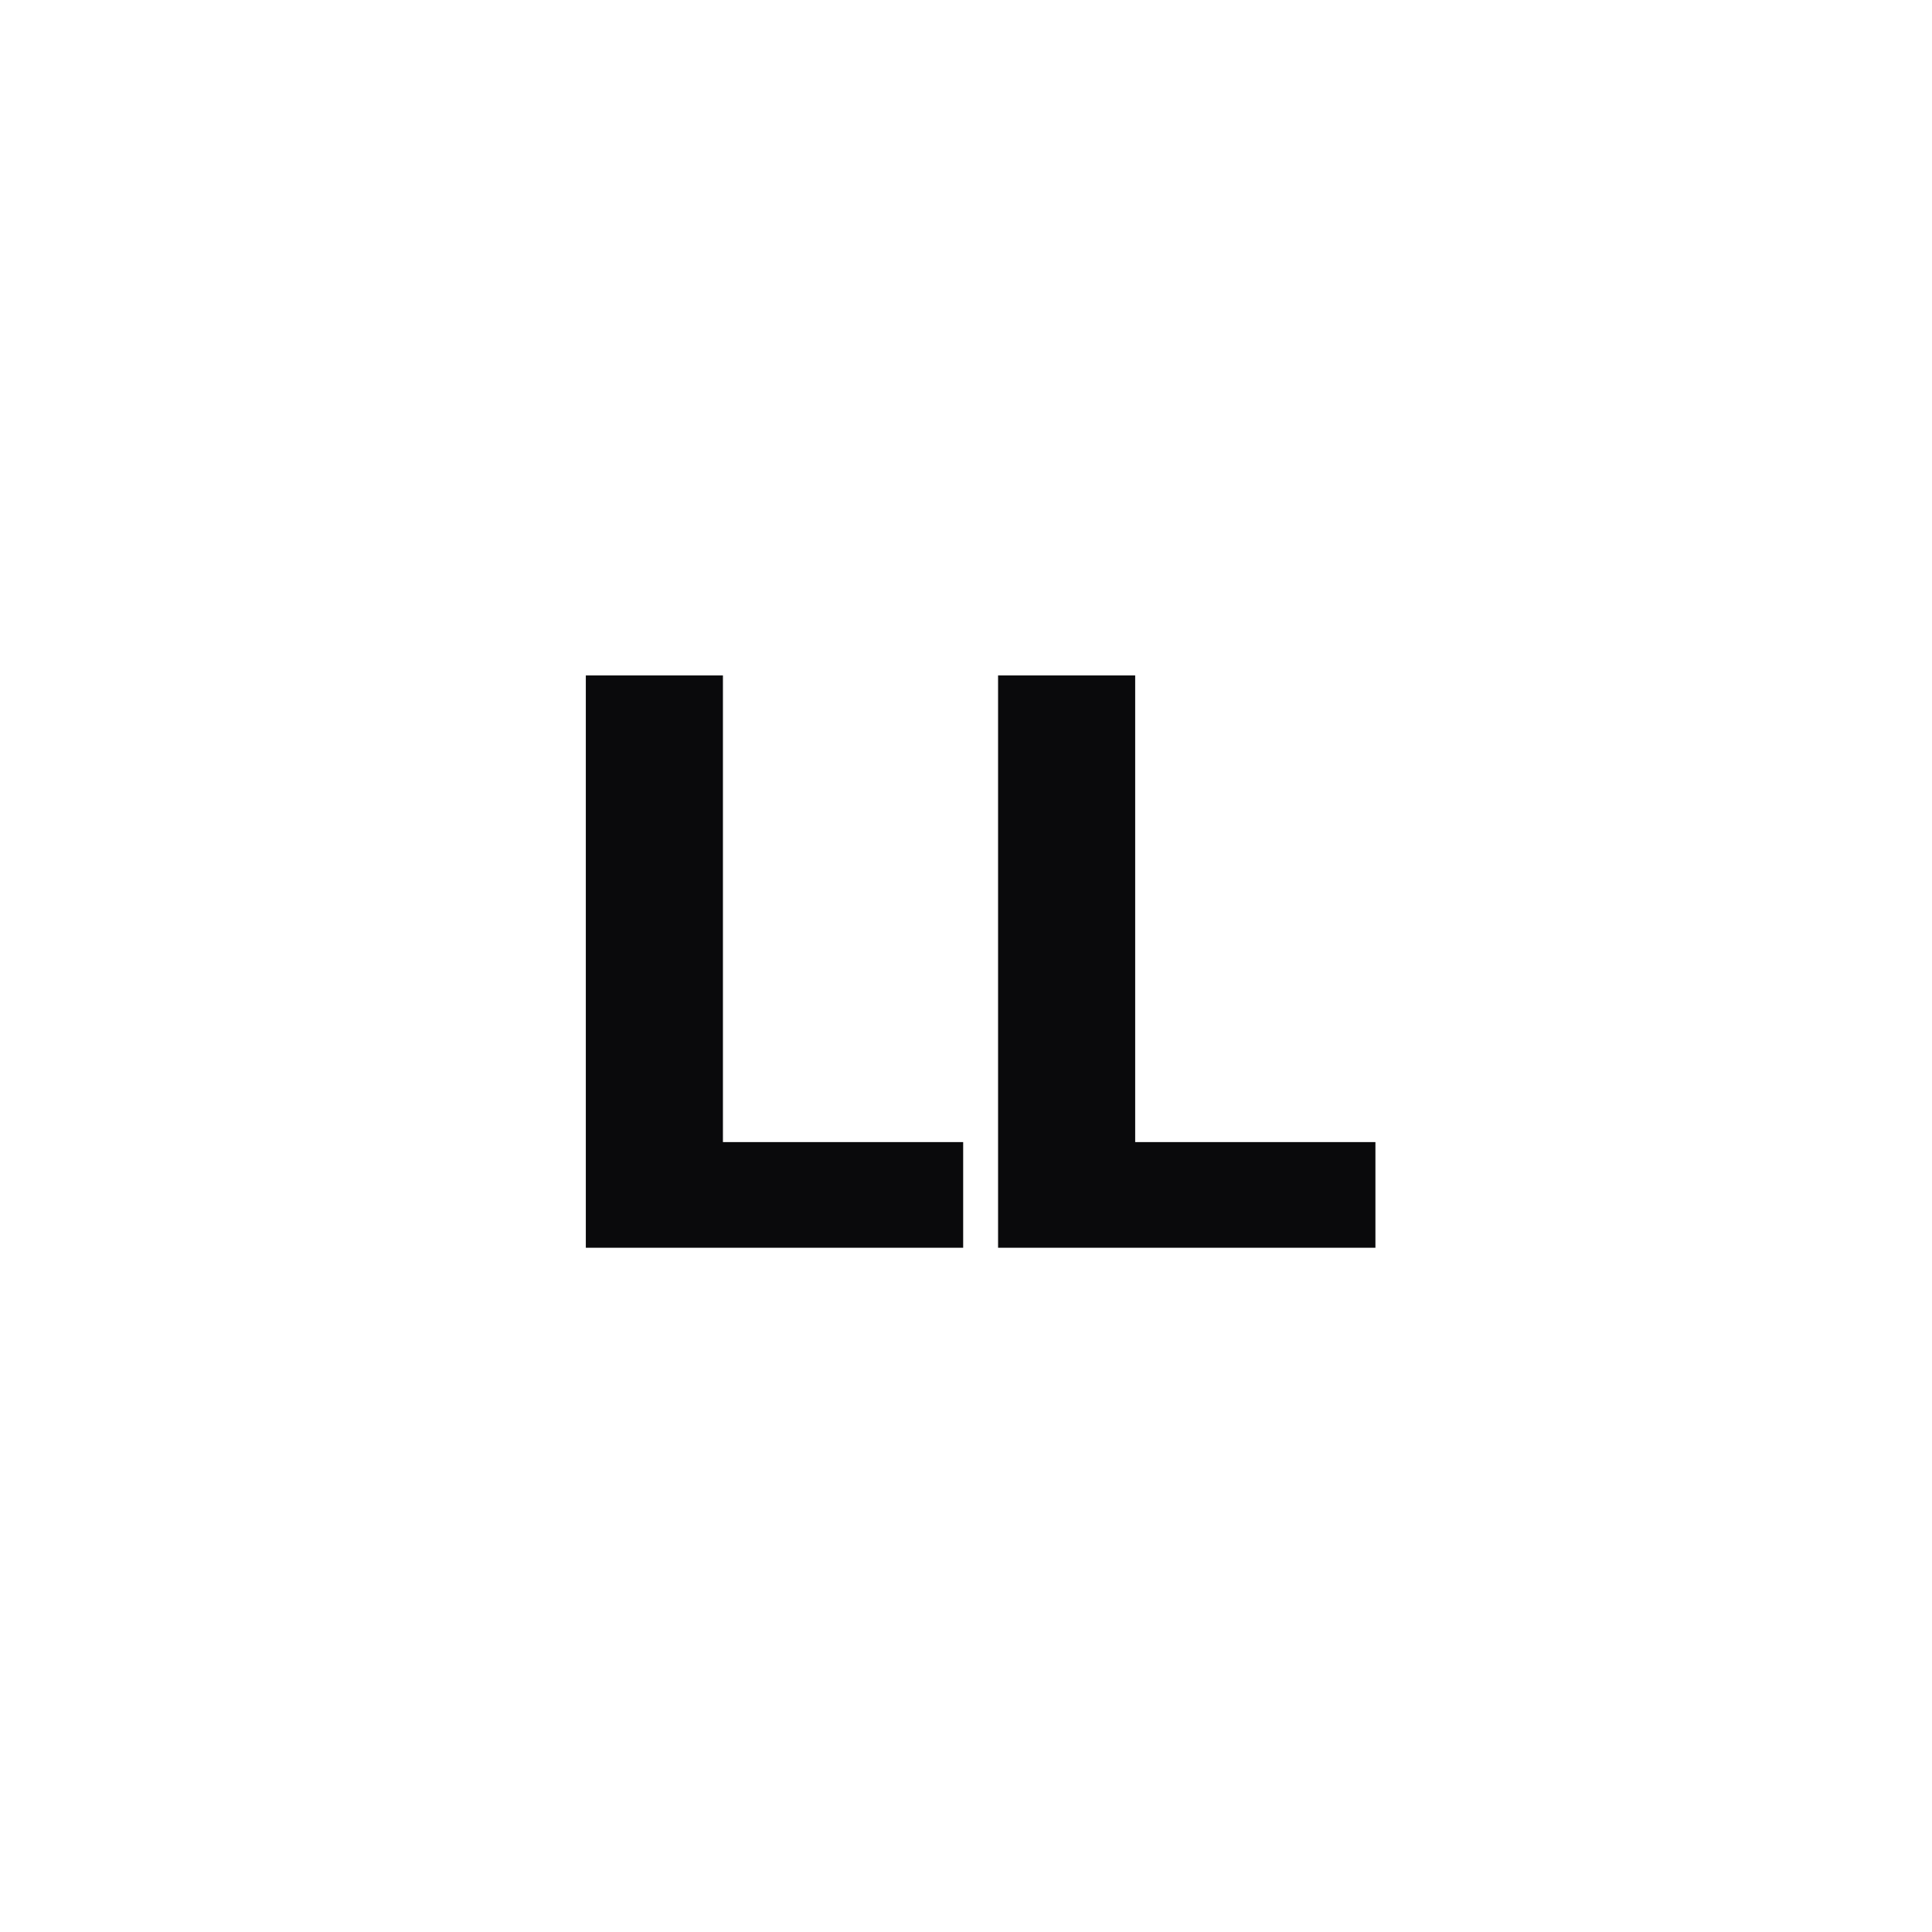
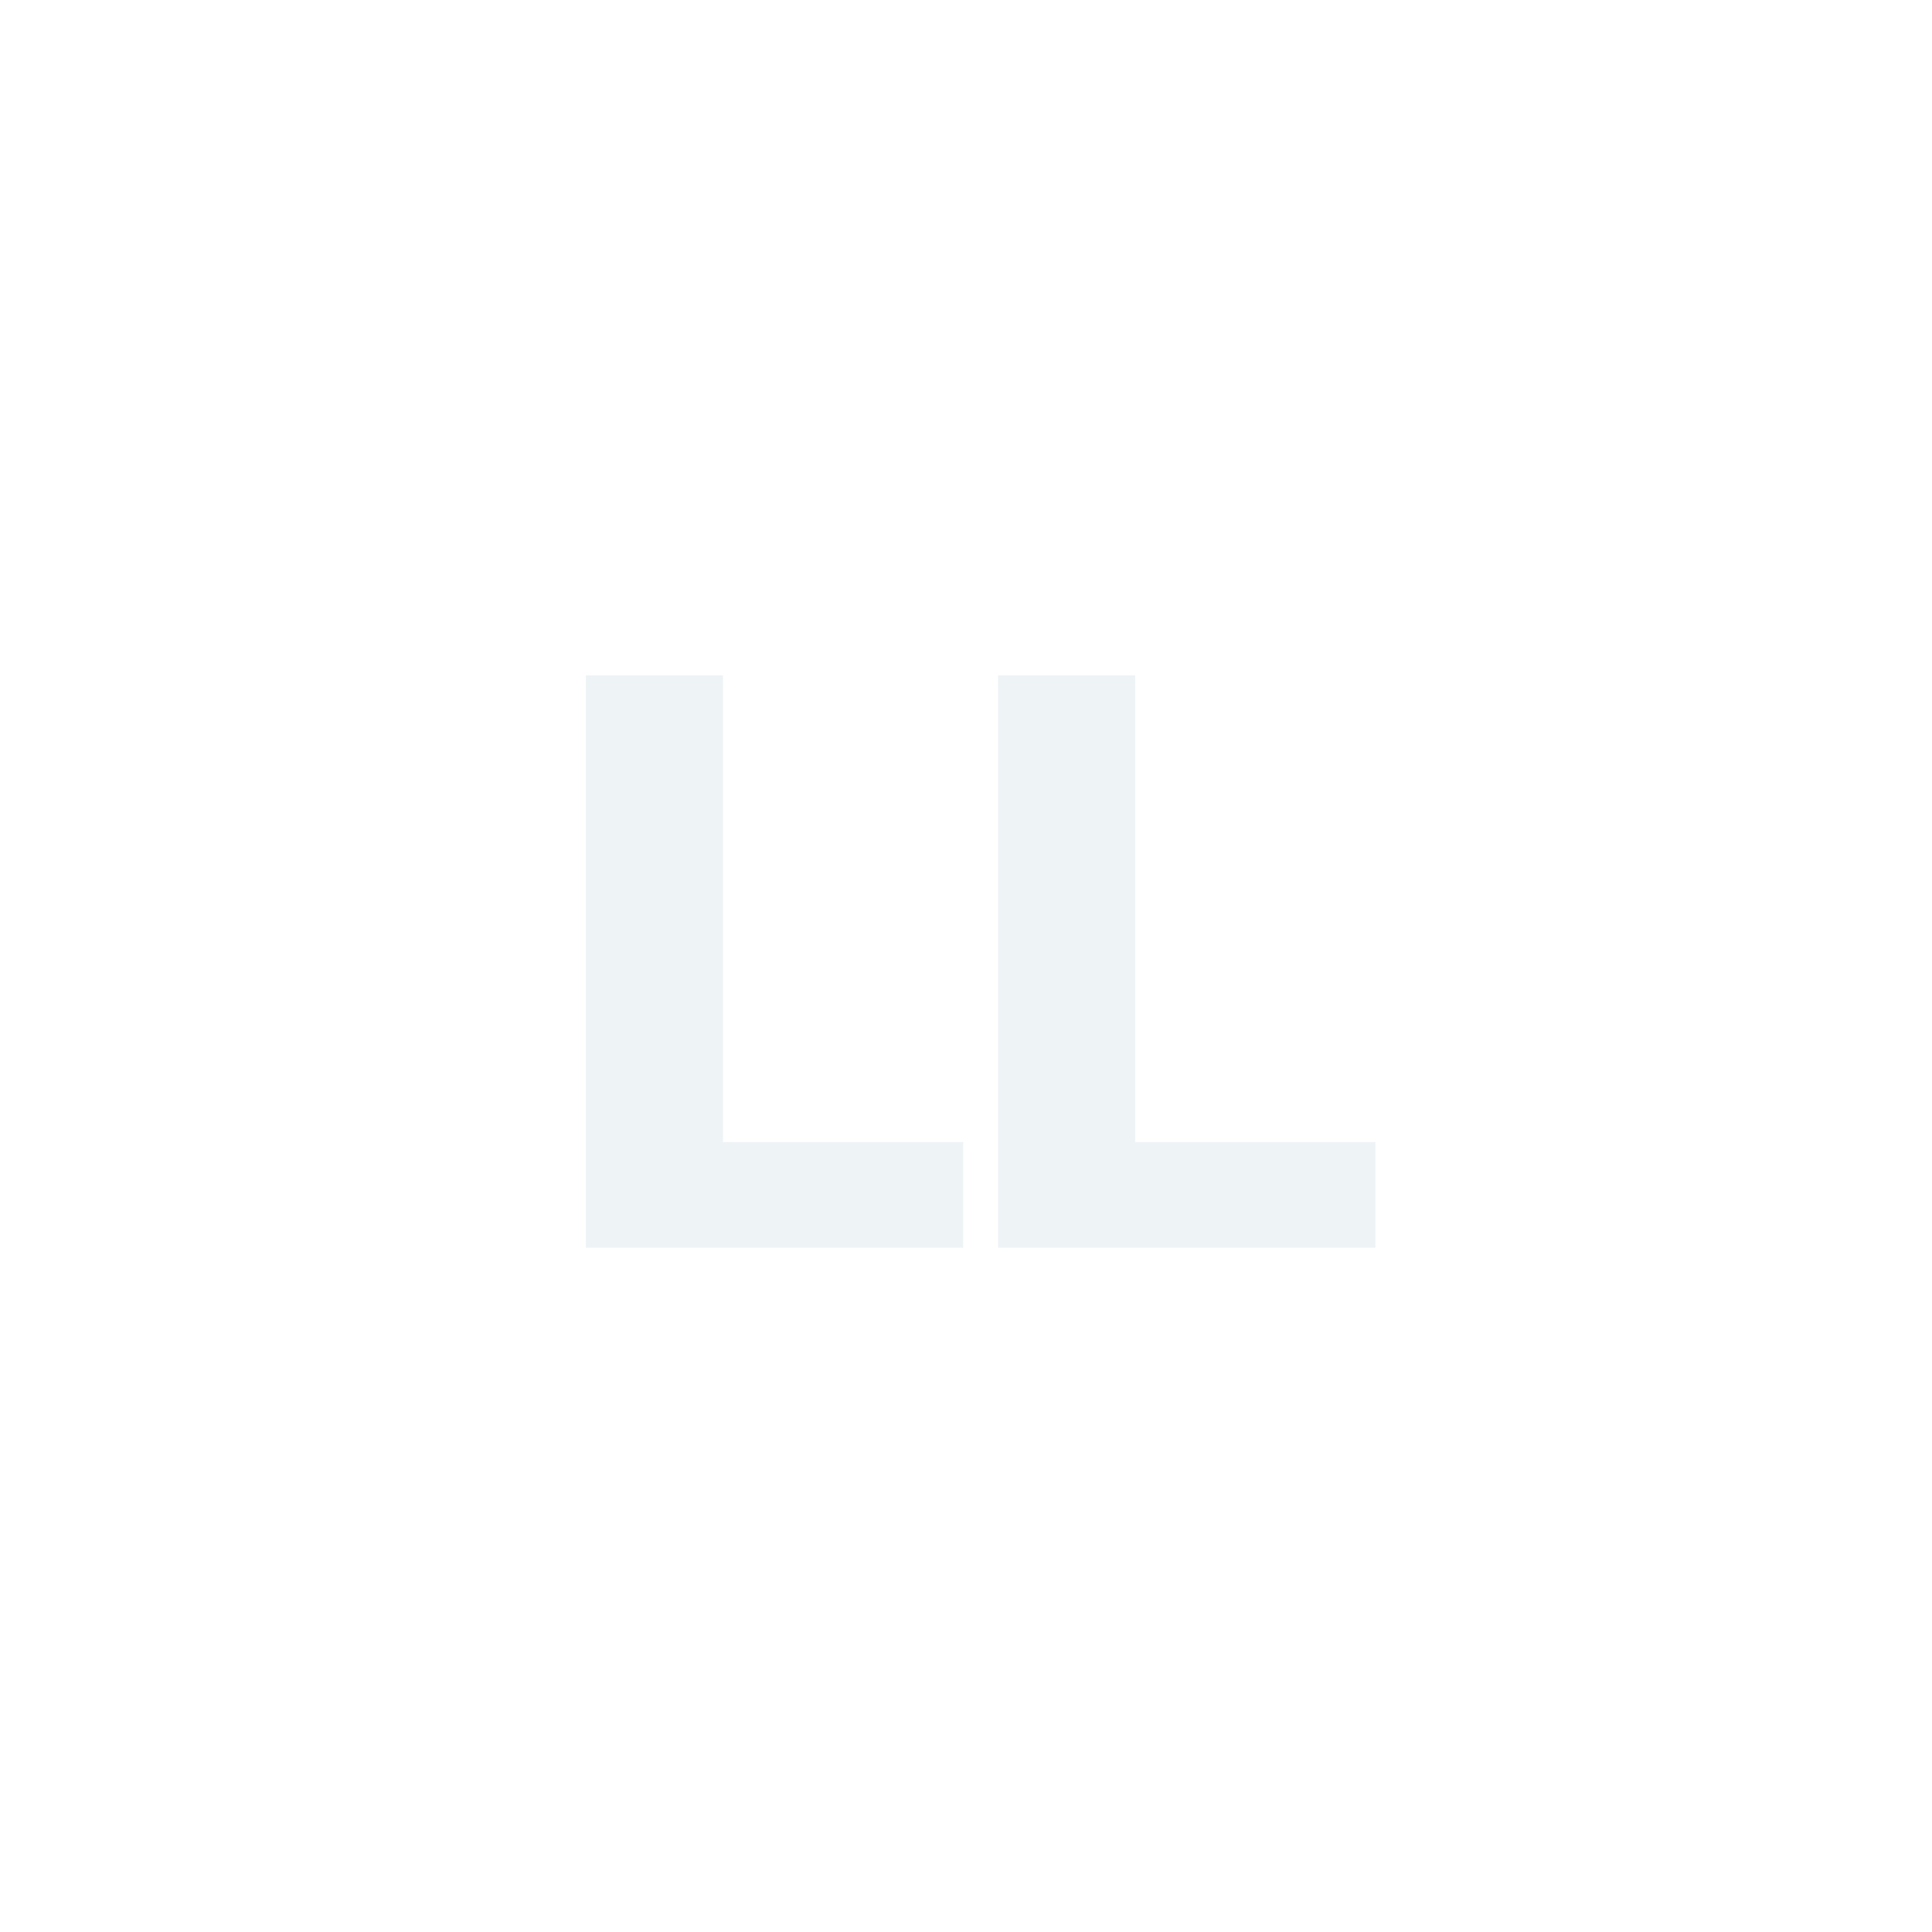
<svg xmlns="http://www.w3.org/2000/svg" viewBox="0 0 24 24" fill="none" role="img" aria-label="LL">
-   <text x="12" y="15.5" text-anchor="middle" font-family="ui-sans-serif, system-ui, -apple-system, 'Segoe UI', Roboto, sans-serif" font-weight="800" font-size="10" fill="#0a0a0c" textLength="16" lengthAdjust="spacingAndGlyphs" letter-spacing="-0.3">LL</text>
+   <text x="12" y="15.5" text-anchor="middle" font-family="ui-sans-serif, system-ui, -apple-system, 'Segoe UI', Roboto, sans-serif" font-weight="800" font-size="10" fill="#eef3f6" textLength="16" lengthAdjust="spacingAndGlyphs" letter-spacing="-0.3">LL</text>
</svg>
